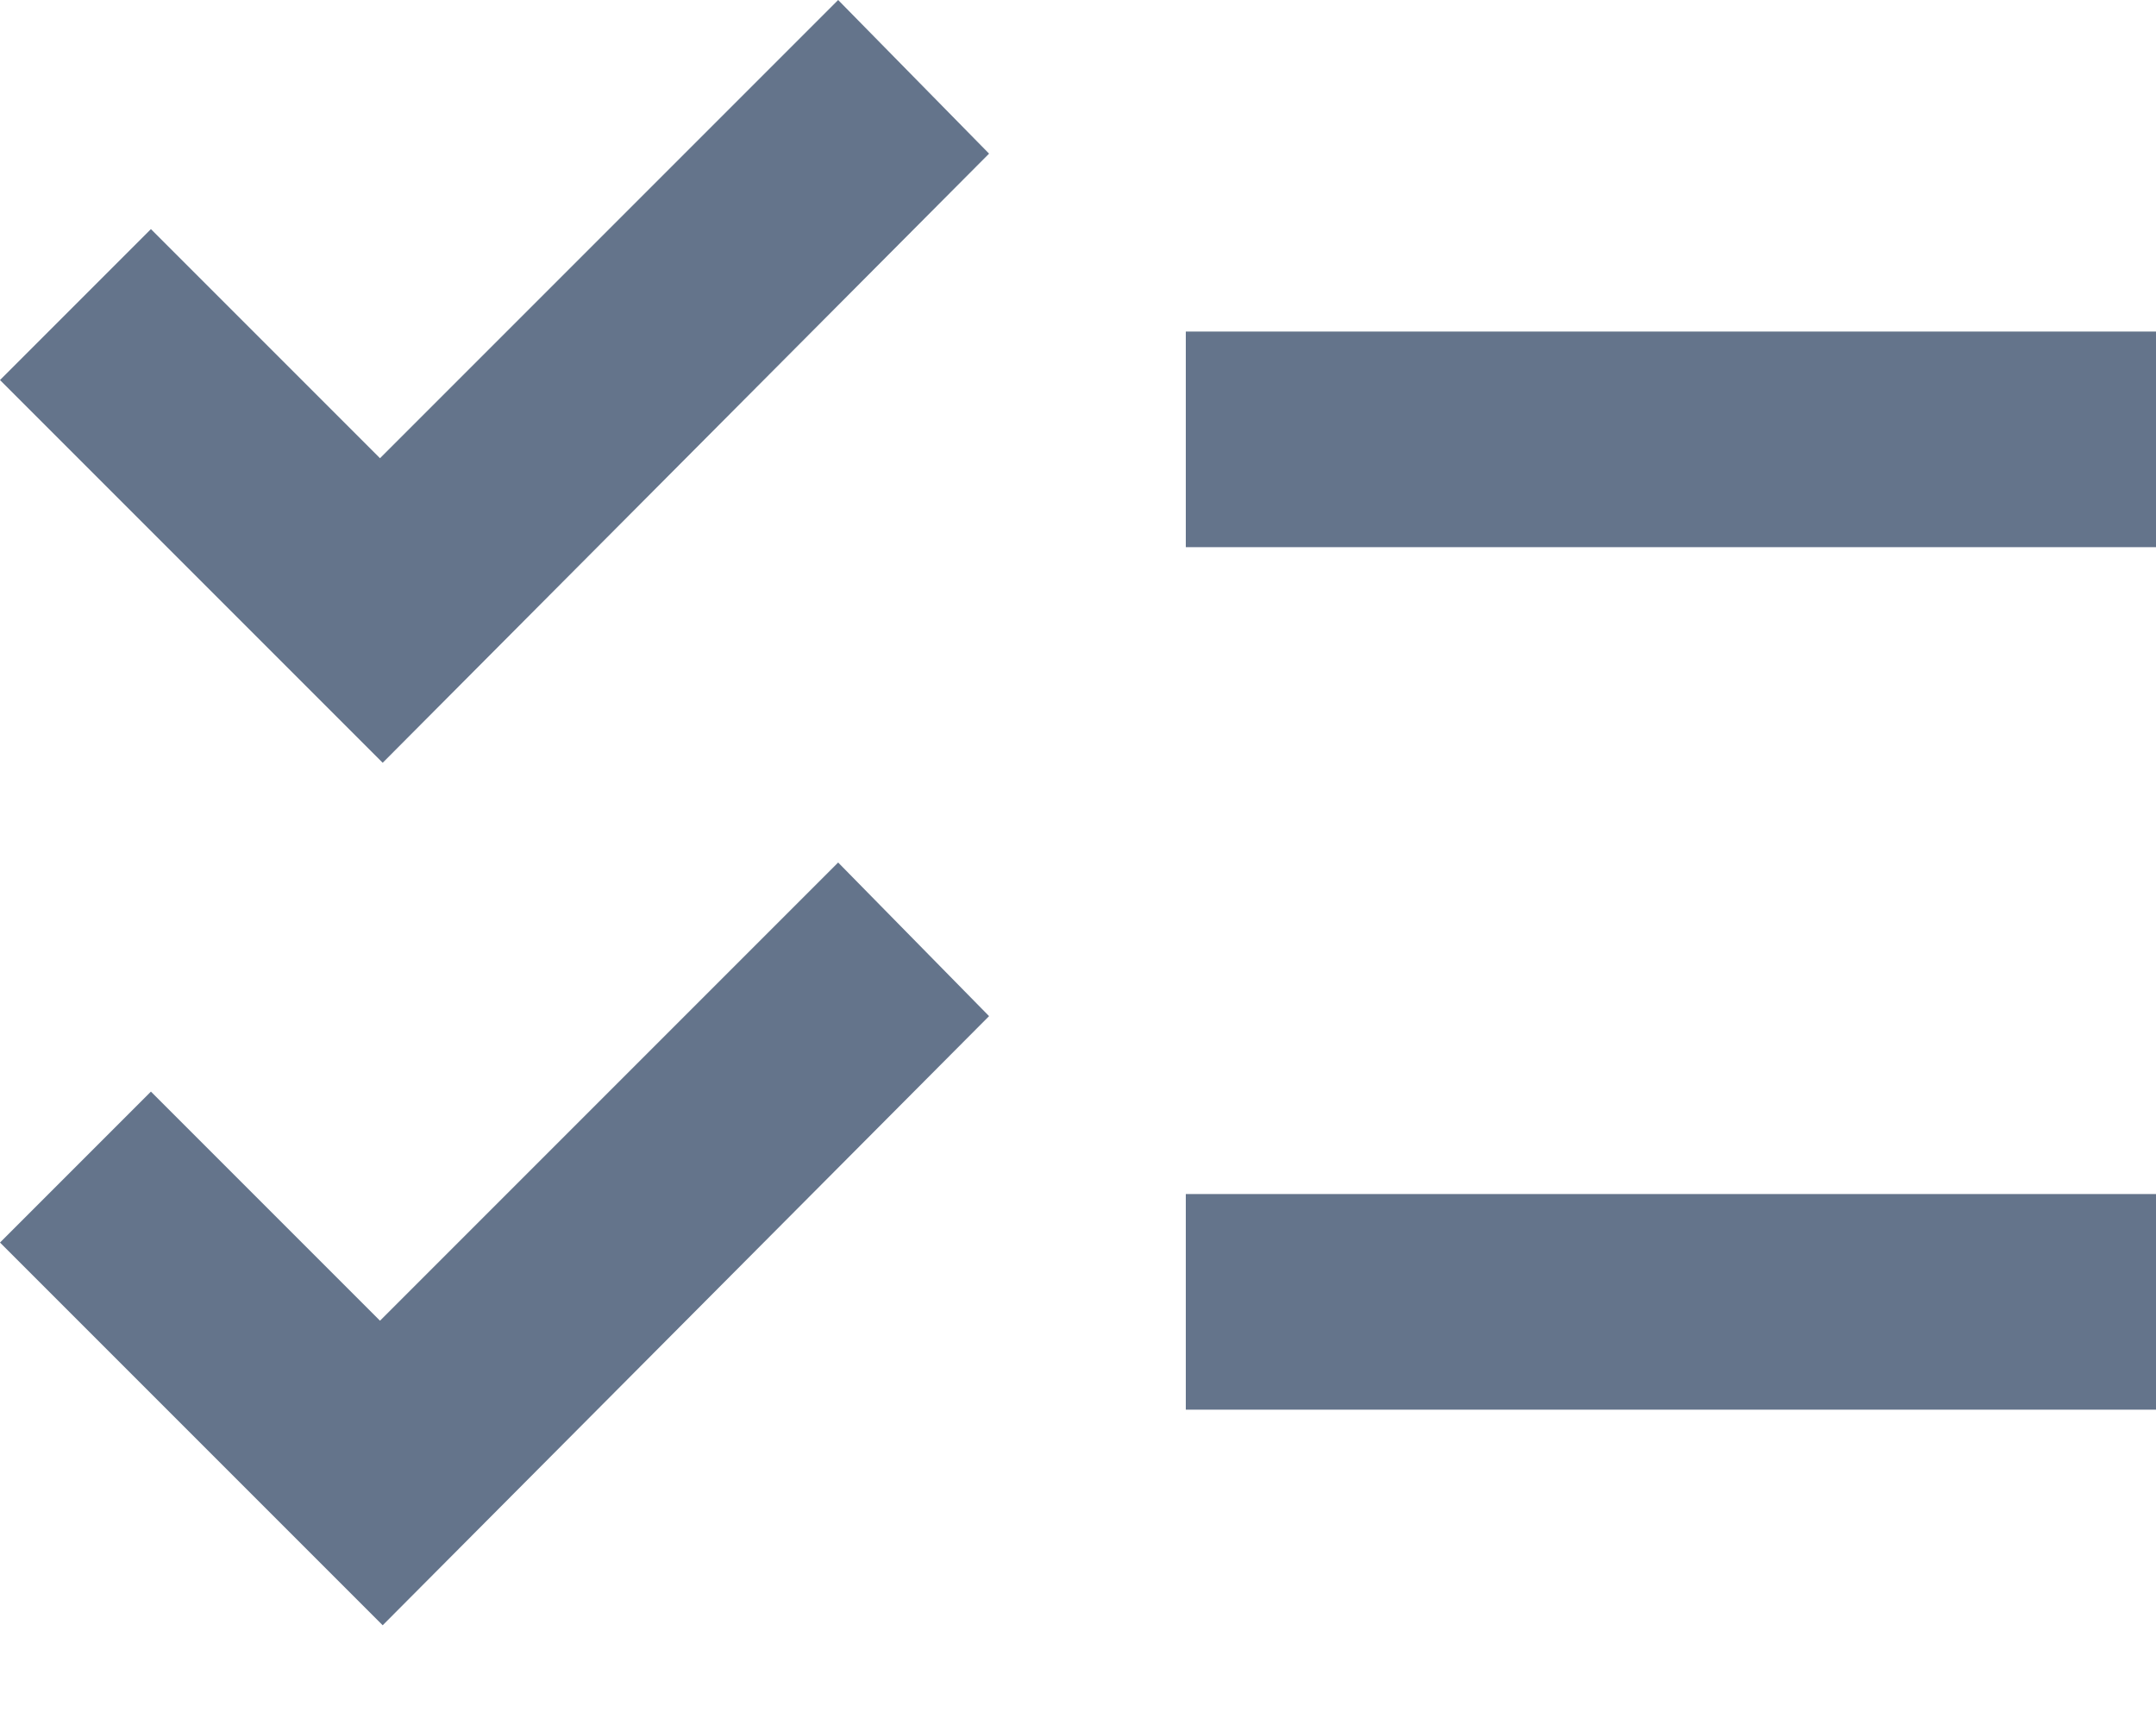
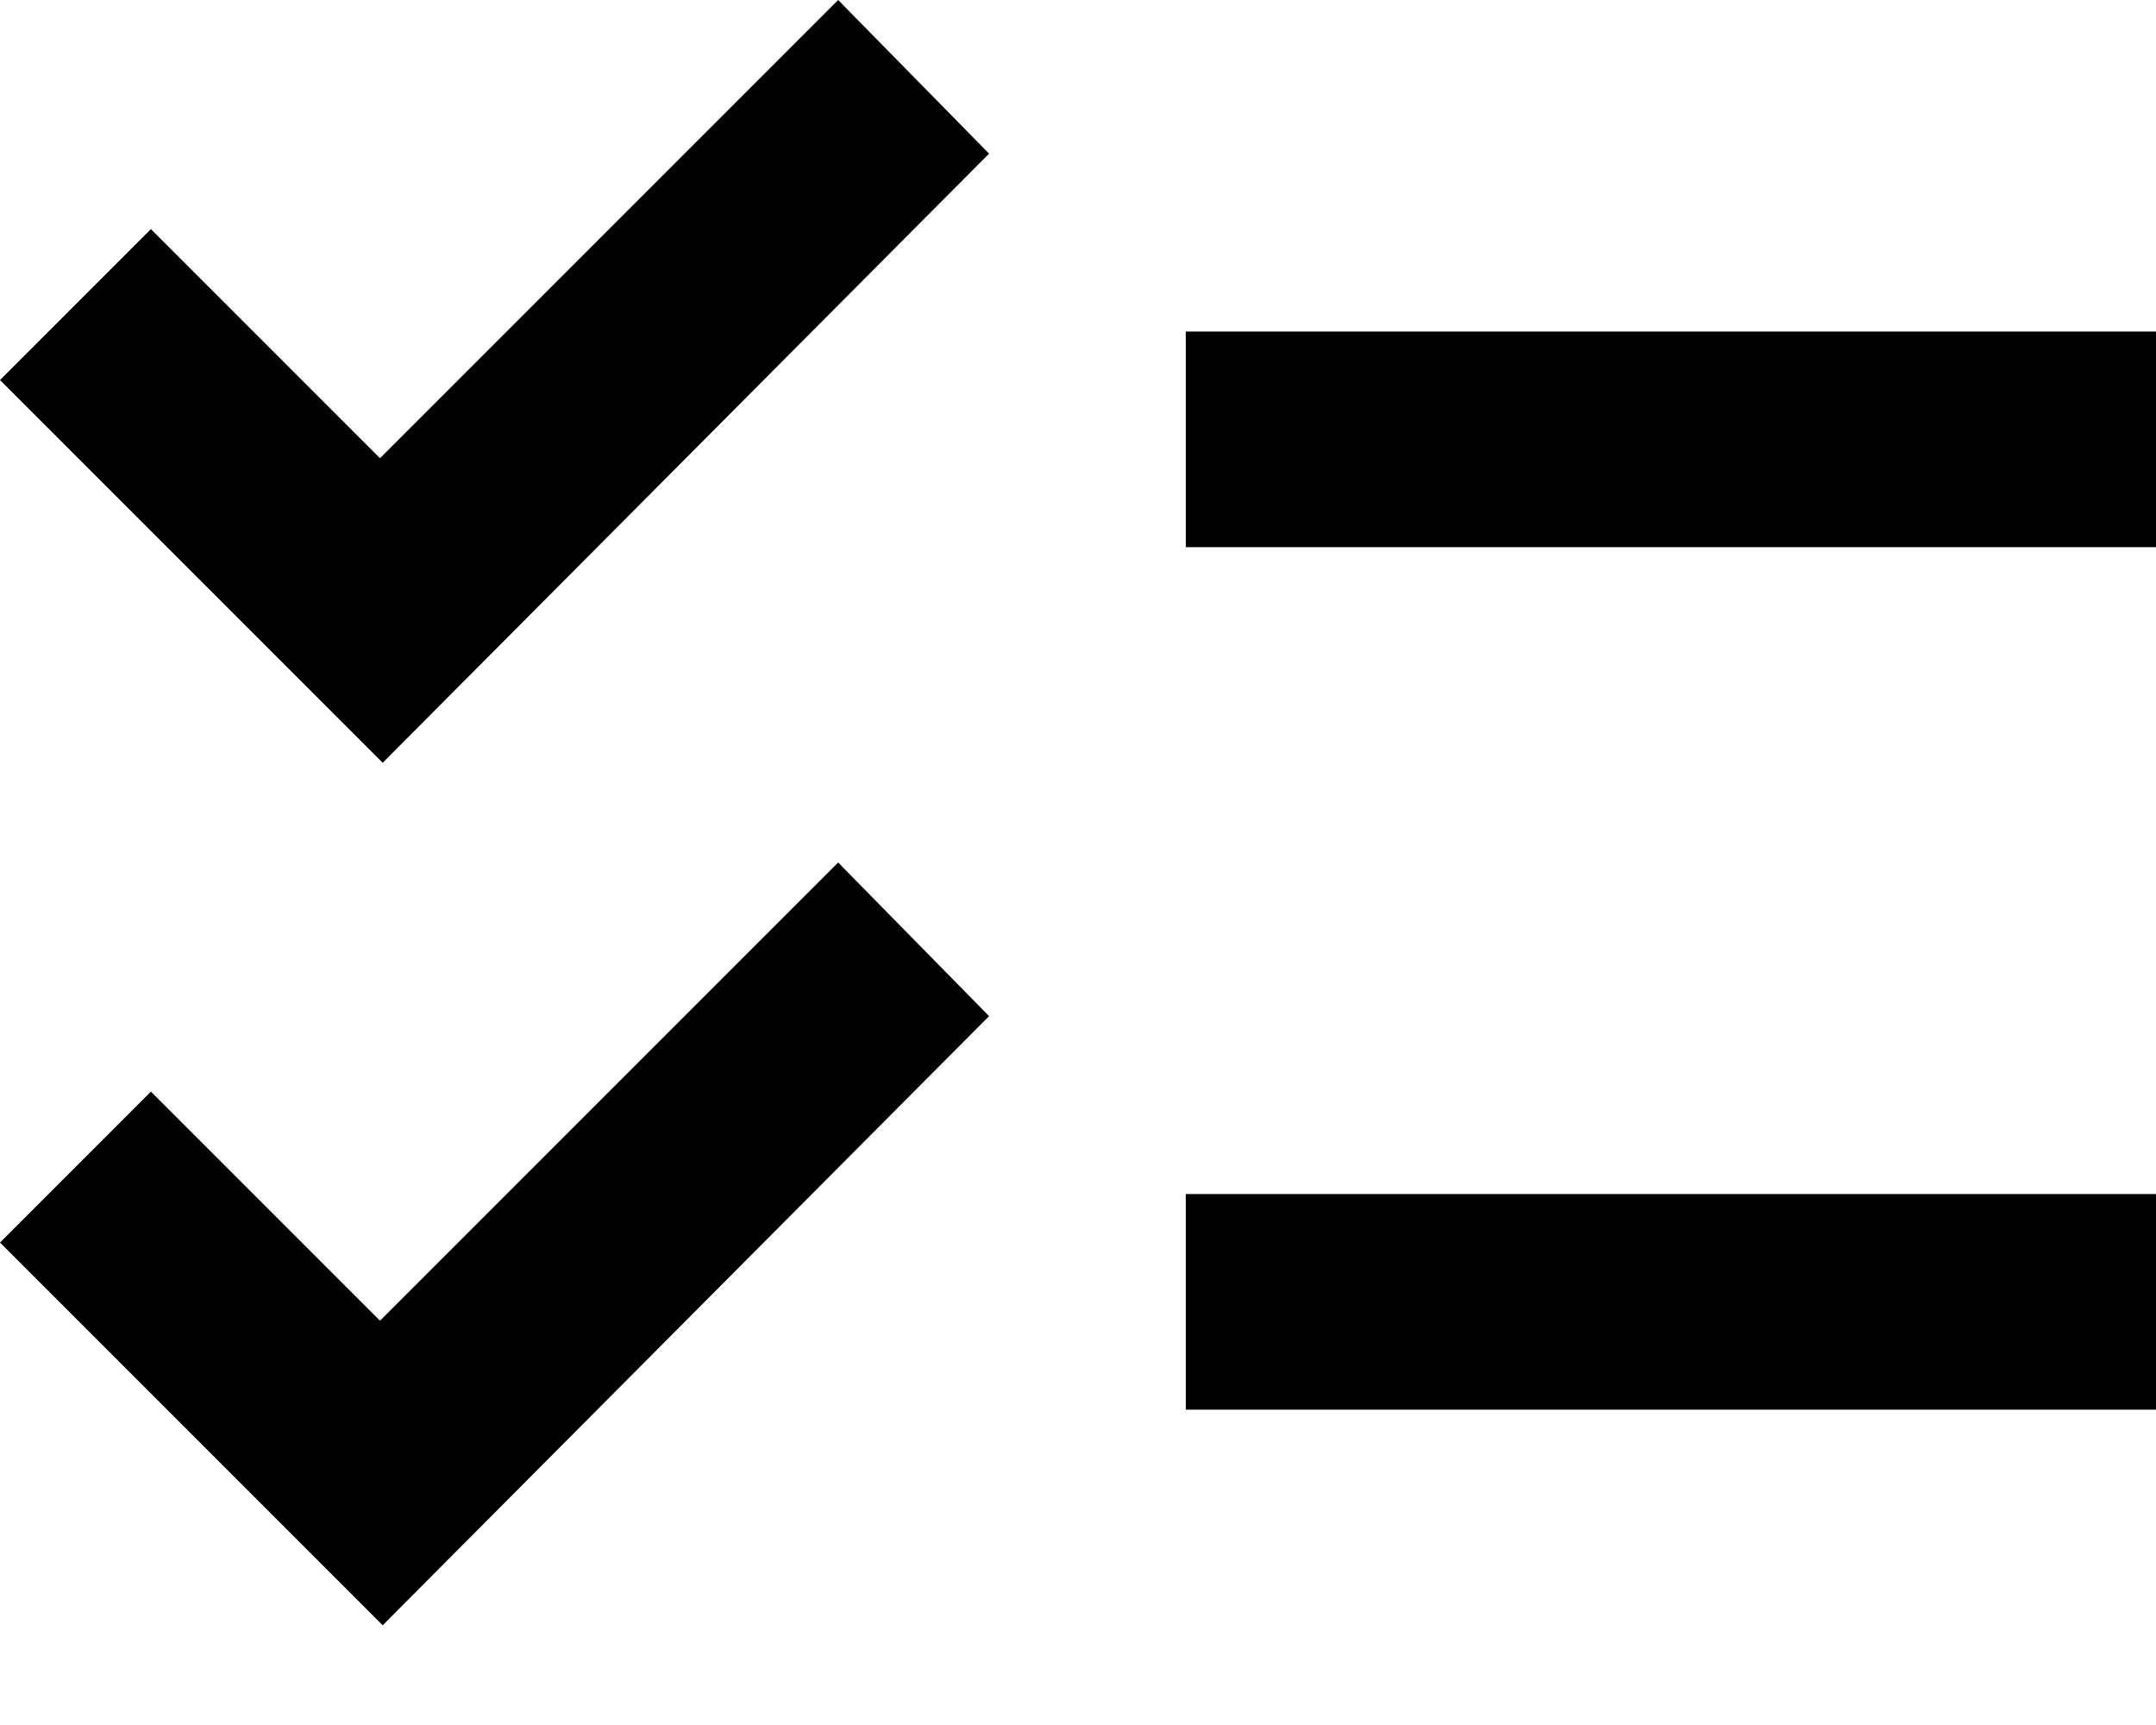
<svg xmlns="http://www.w3.org/2000/svg" width="20" height="16" viewBox="0 0 20 16" fill="none">
-   <path d="M3.55 15.075L0 11.525L1.4 10.125L3.525 12.25L7.775 8L9.175 9.425L3.55 15.075ZM3.55 7.075L0 3.525L1.4 2.125L3.525 4.25L7.775 0L9.175 1.425L3.55 7.075ZM11 13.075V11.075H20V13.075H11ZM11 5.075V3.075H20V5.075H11Z" fill="#64748B" />
+   <path d="M3.55 15.075L0 11.525L1.4 10.125L3.525 12.25L7.775 8L9.175 9.425L3.55 15.075ZM3.55 7.075L0 3.525L1.4 2.125L3.525 4.25L7.775 0L9.175 1.425L3.55 7.075ZM11 13.075V11.075H20V13.075H11ZM11 5.075V3.075H20V5.075H11Z" fill="currentColor" />
</svg>
